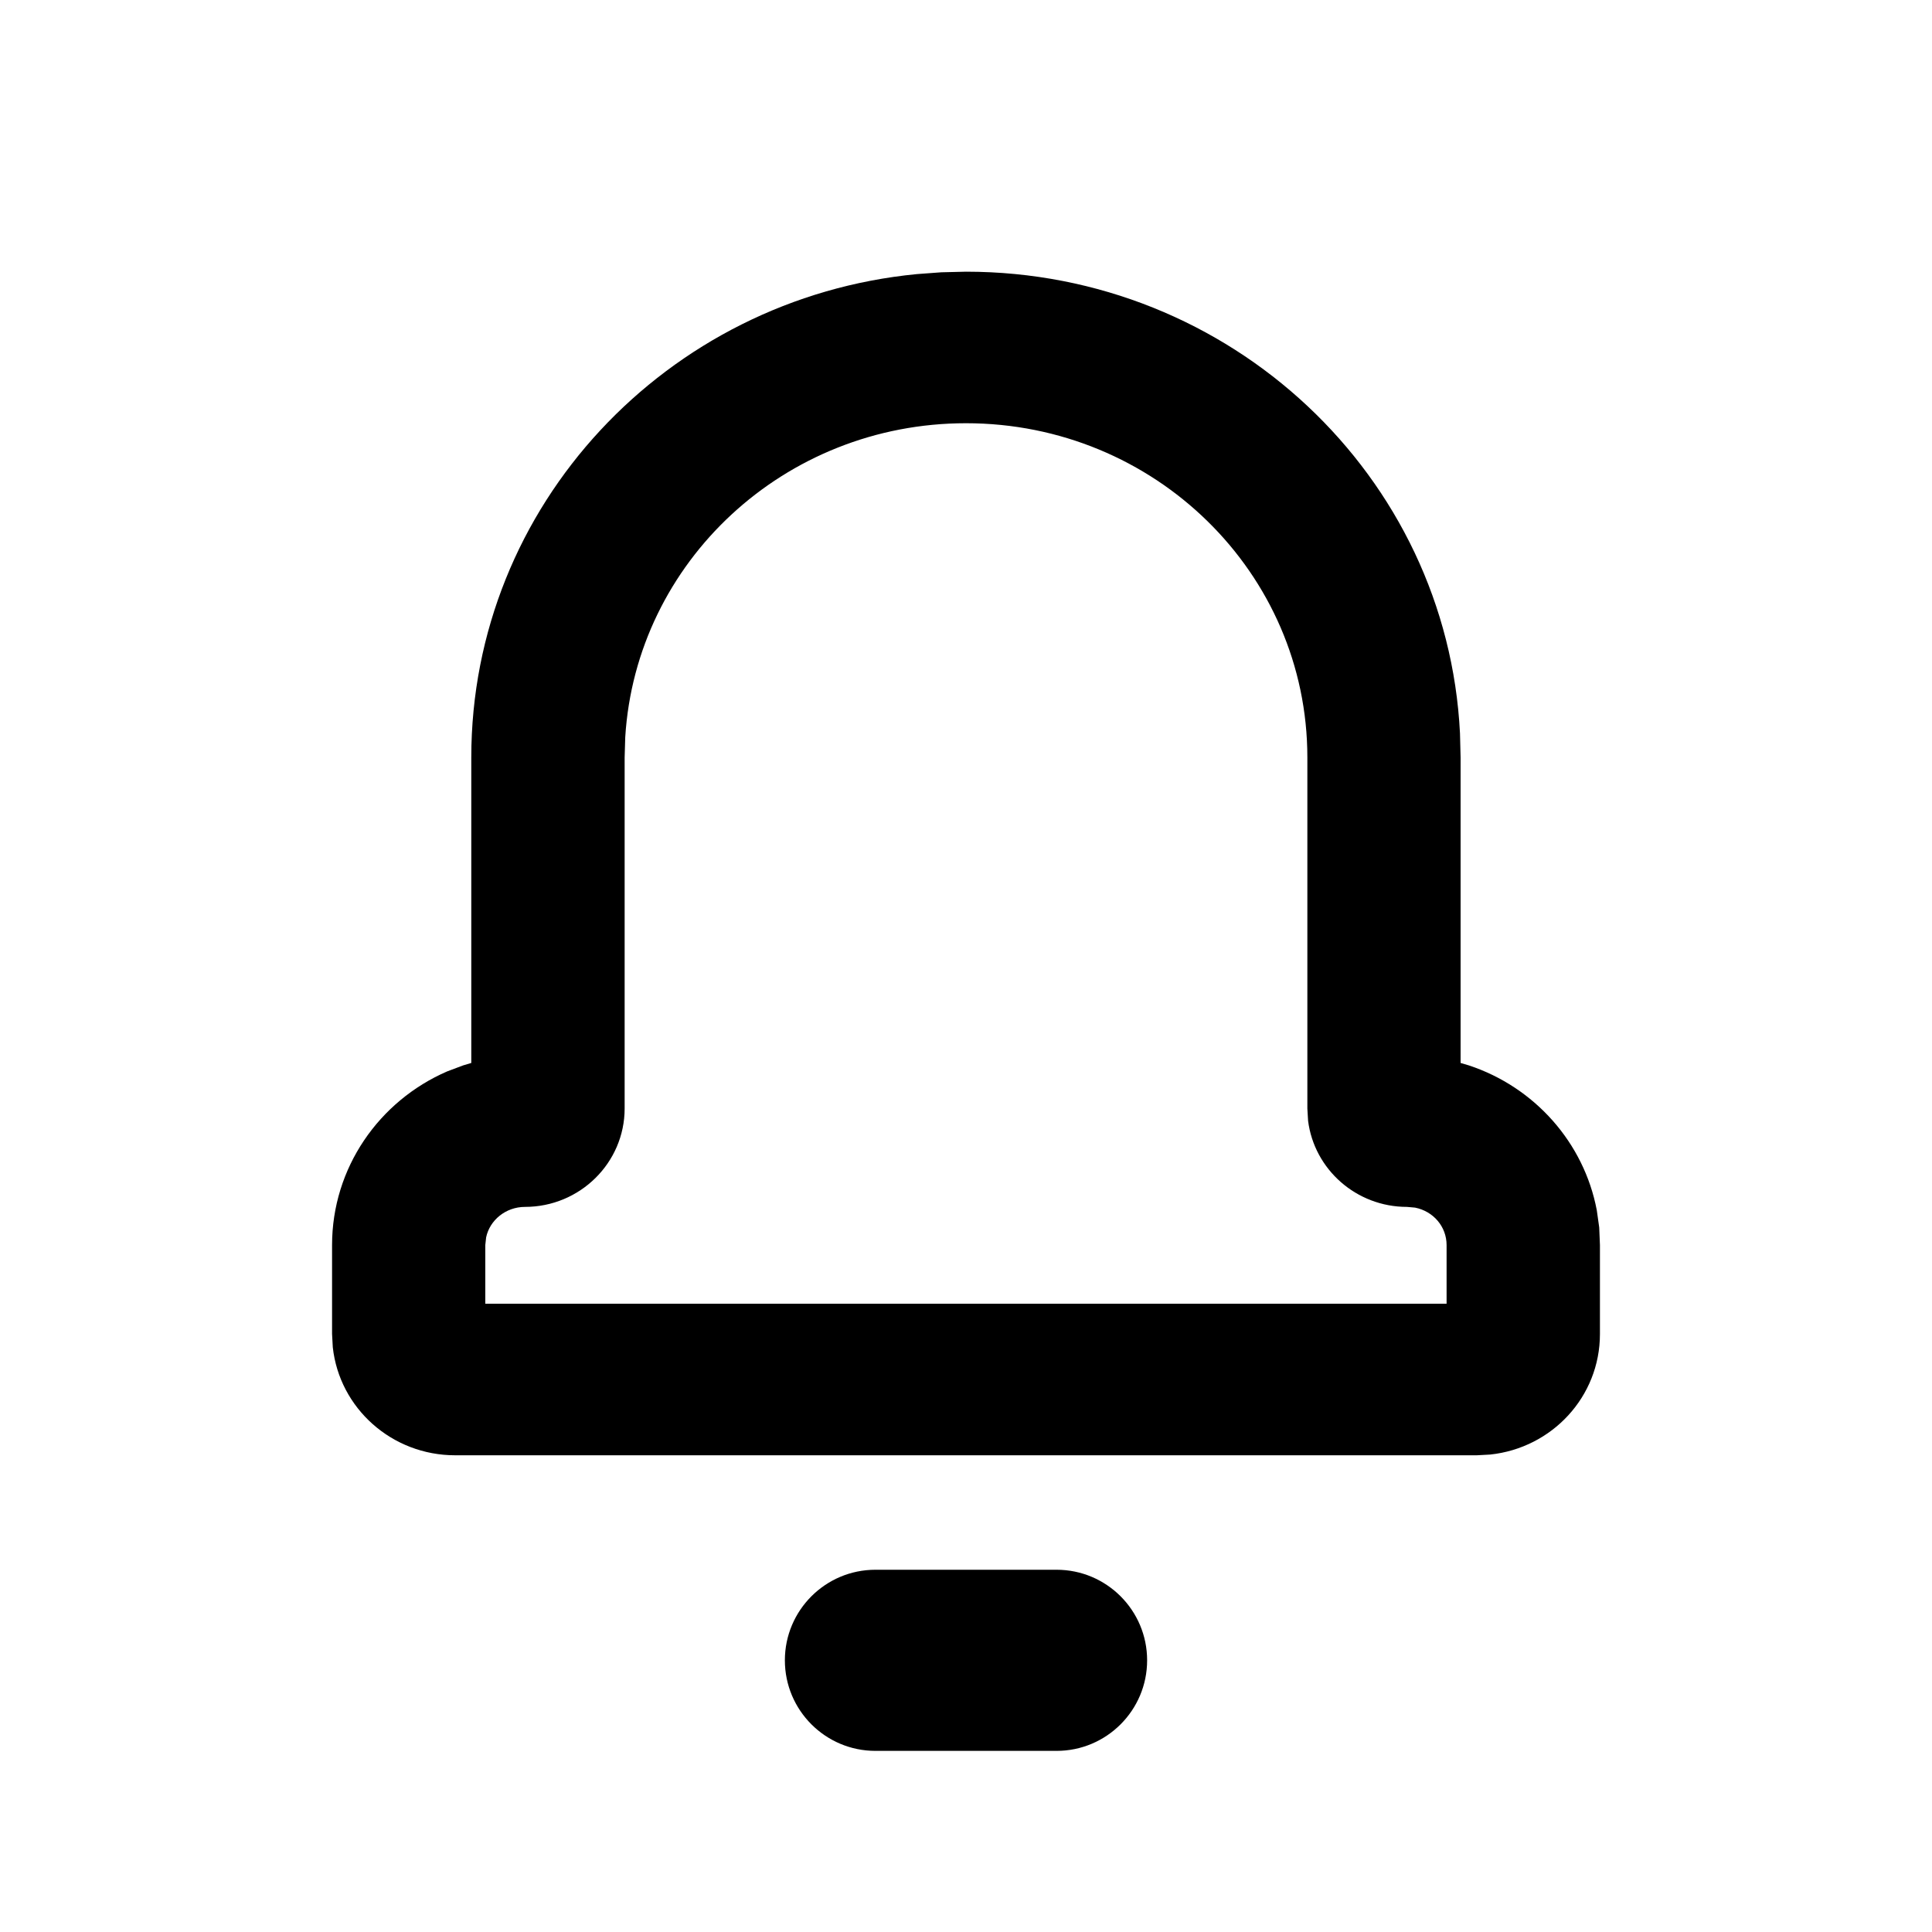
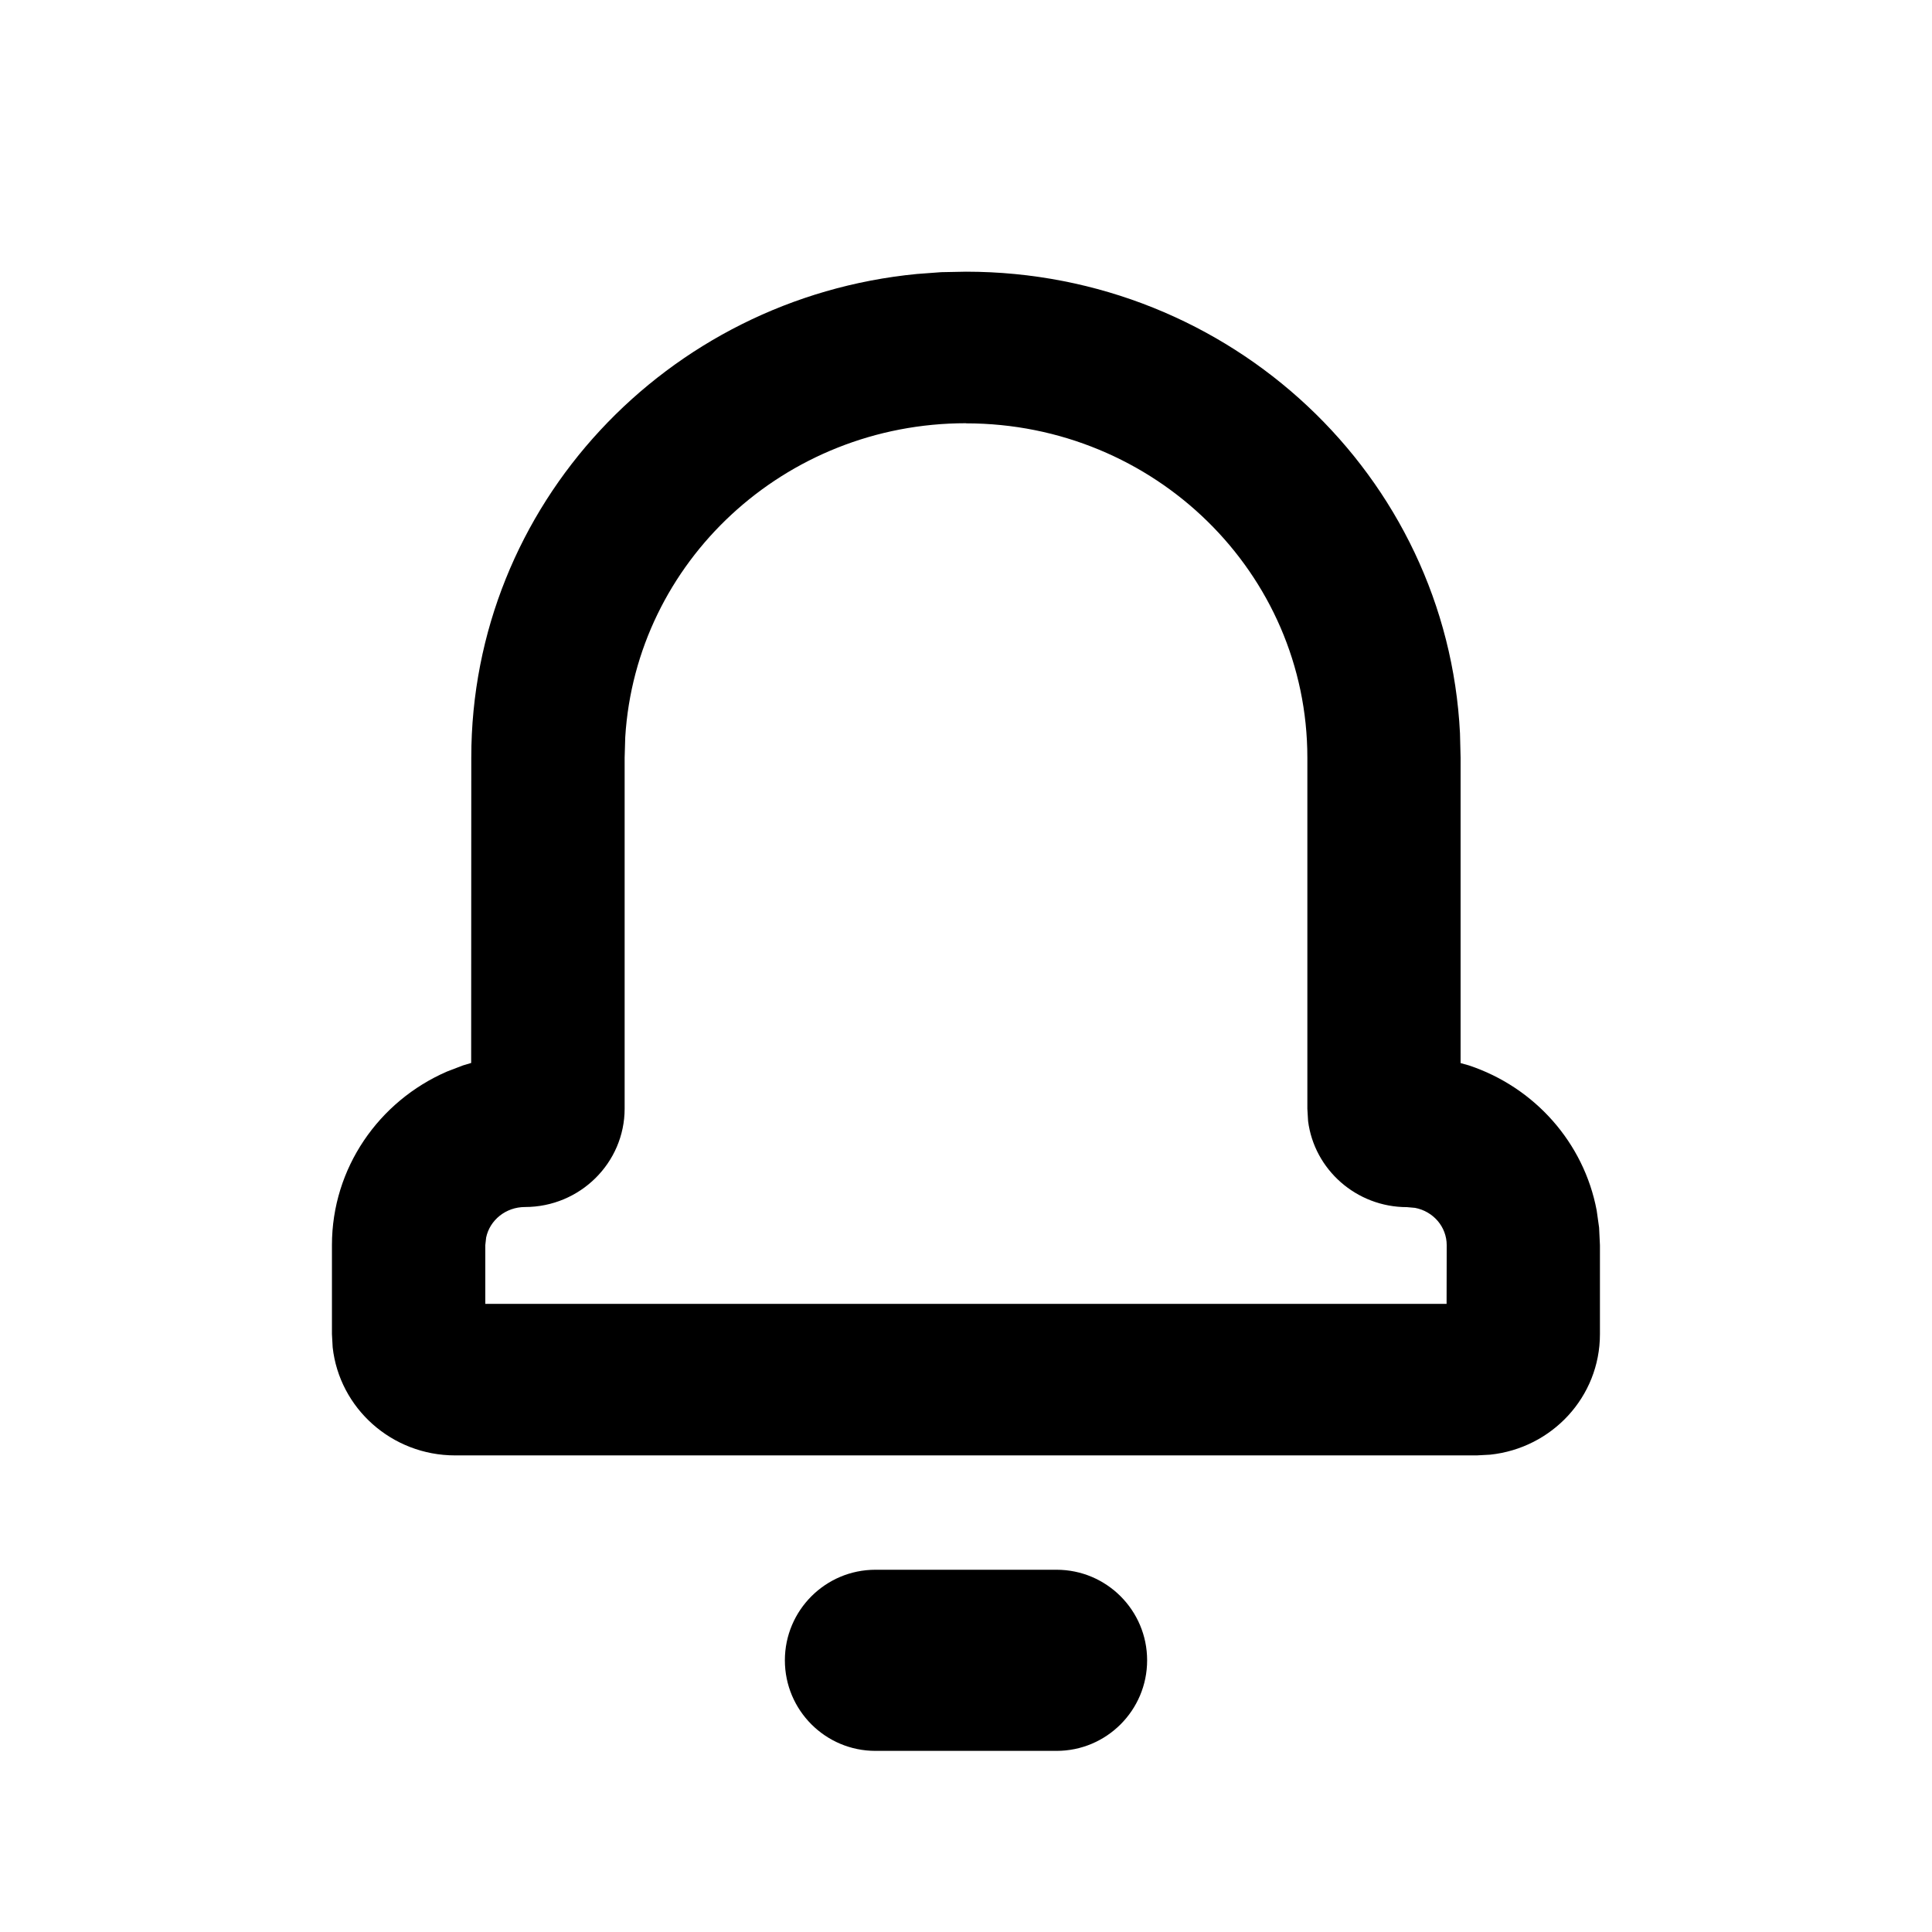
- <svg xmlns="http://www.w3.org/2000/svg" width="16" height="16" viewBox="0 0 16 16">
-   <path fill-rule="evenodd" d="M7.25 13h1.5c.414 0 .75.336.75.75s-.336.75-.75.75h-1.5c-.414 0-.75-.336-.75-.75s.336-.75.75-.75zM8 2.25c2.193 0 3.985 1.693 4.091 3.823l.005.2v2.53l.068.02c.545.18.954.64 1.06 1.2l.02.142.006.146v.737c0 .52-.398.944-.909.998l-.11.006H3.769c-.524 0-.958-.39-1.013-.895l-.006-.11v-.736c0-.638.388-1.193.953-1.438l.133-.05.067-.02v-2.53c0-2.088 1.62-3.803 3.69-4.003l.203-.015L8 2.25zm0 1.255c-1.505 0-2.733 1.15-2.822 2.6l-.005.168V9.18c0 .45-.371.815-.825.815-.16 0-.292.11-.322.252l-.007.064v.486h7.961v-.486c0-.153-.11-.28-.261-.31l-.067-.006c-.42 0-.768-.311-.819-.713l-.006-.102V6.273c0-1.528-1.264-2.768-2.827-2.768z" />
+ <svg xmlns="http://www.w3.org/2000/svg" height="16" viewBox="0 0 16 16" width="16">
+   <path d="m7.25 13h1.5c.414 0 .75.336.75.75s-.336.75-.75.75h-1.5c-.414 0-.75-.336-.75-.75s.336-.75.75-.75zm.75-10.75c2.193 0 3.985 1.693 4.091 3.823l.005.201-0 2.53.068.019c.545.181.953.64 1.059 1.201l.02.142.007.146v.737c0 .52-.398.944-.909.998l-.111.006h-8.461c-.525 0-.958-.391-1.014-.895l-.006-.11v-.737c0-.637.388-1.192.953-1.437l.133-.051.067-.02.001-2.53c0-2.089 1.619-3.804 3.69-4.004l.202-.015zm0 1.255c-1.505 0-2.733 1.15-2.822 2.6l-.005.169v2.907c0 .45-.371.815-.825.815-.16 0-.292.109-.322.253l-.007.063-0.0.486h7.961l.001-.486c0-.152-.111-.28-.262-.309l-.067-.006c-.419 0-.768-.311-.819-.713l-.006-.102v-2.907c0-1.528-1.264-2.769-2.827-2.769z" fill-rule="evenodd" />
</svg>
